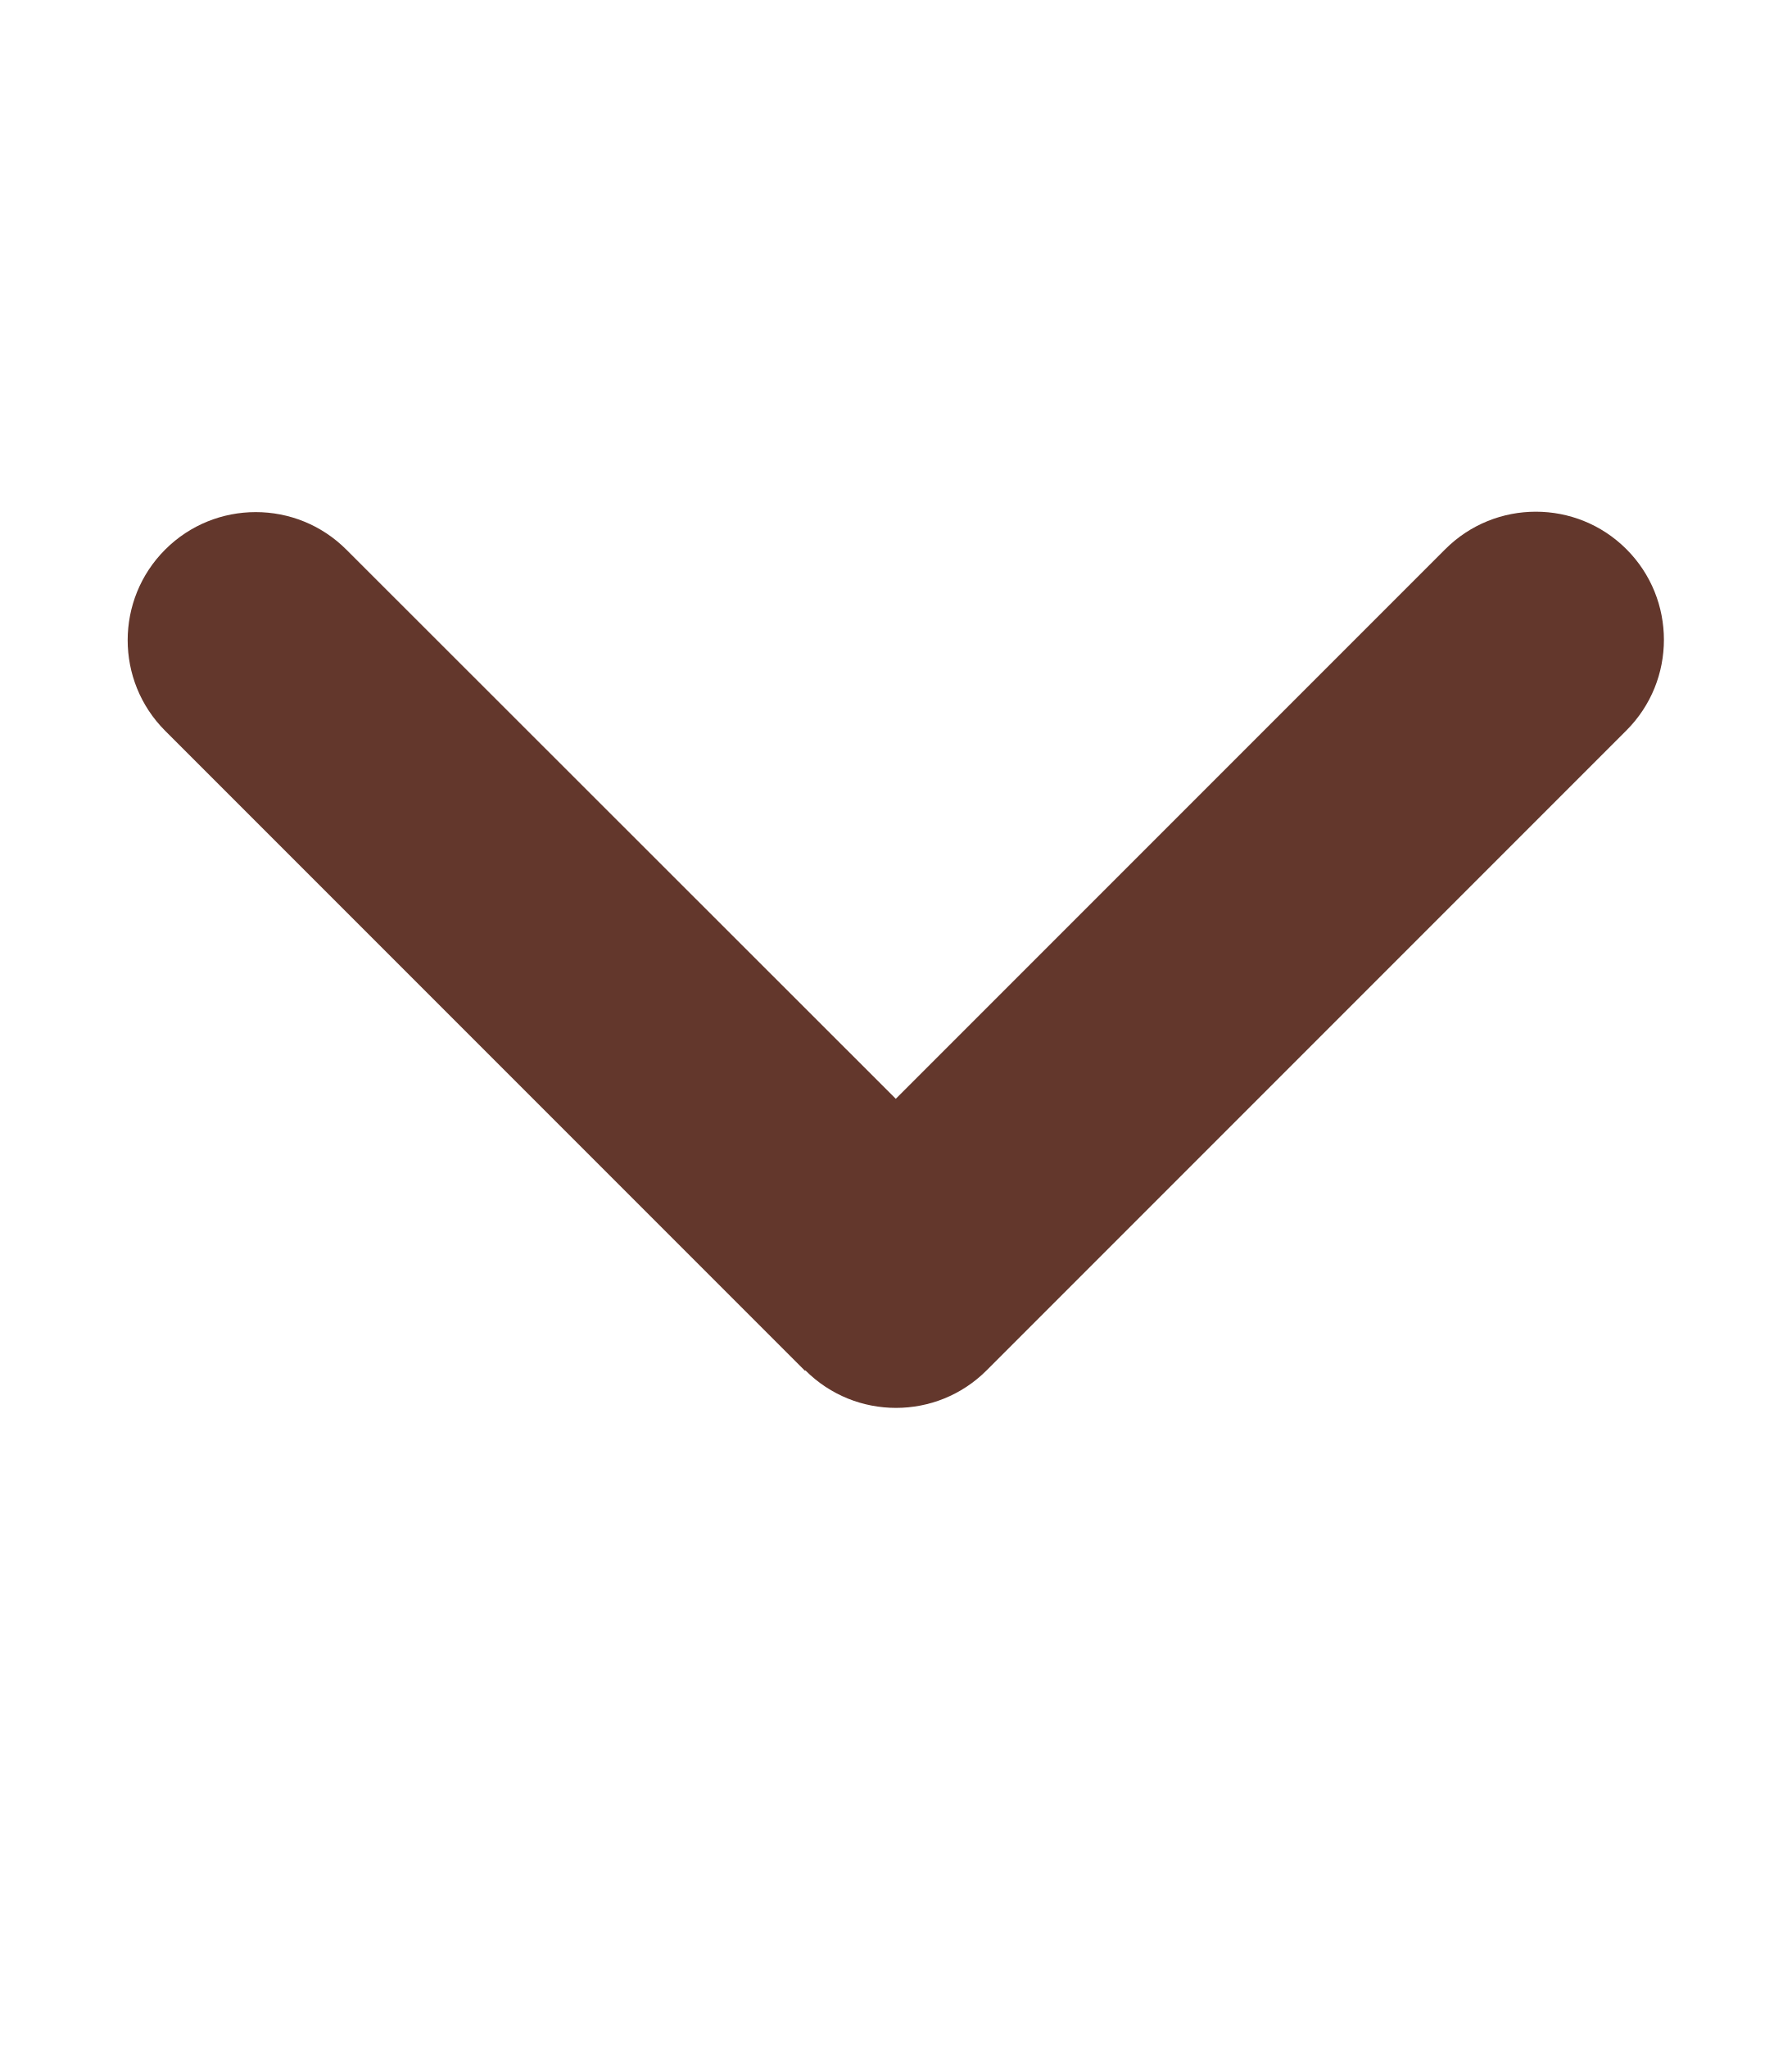
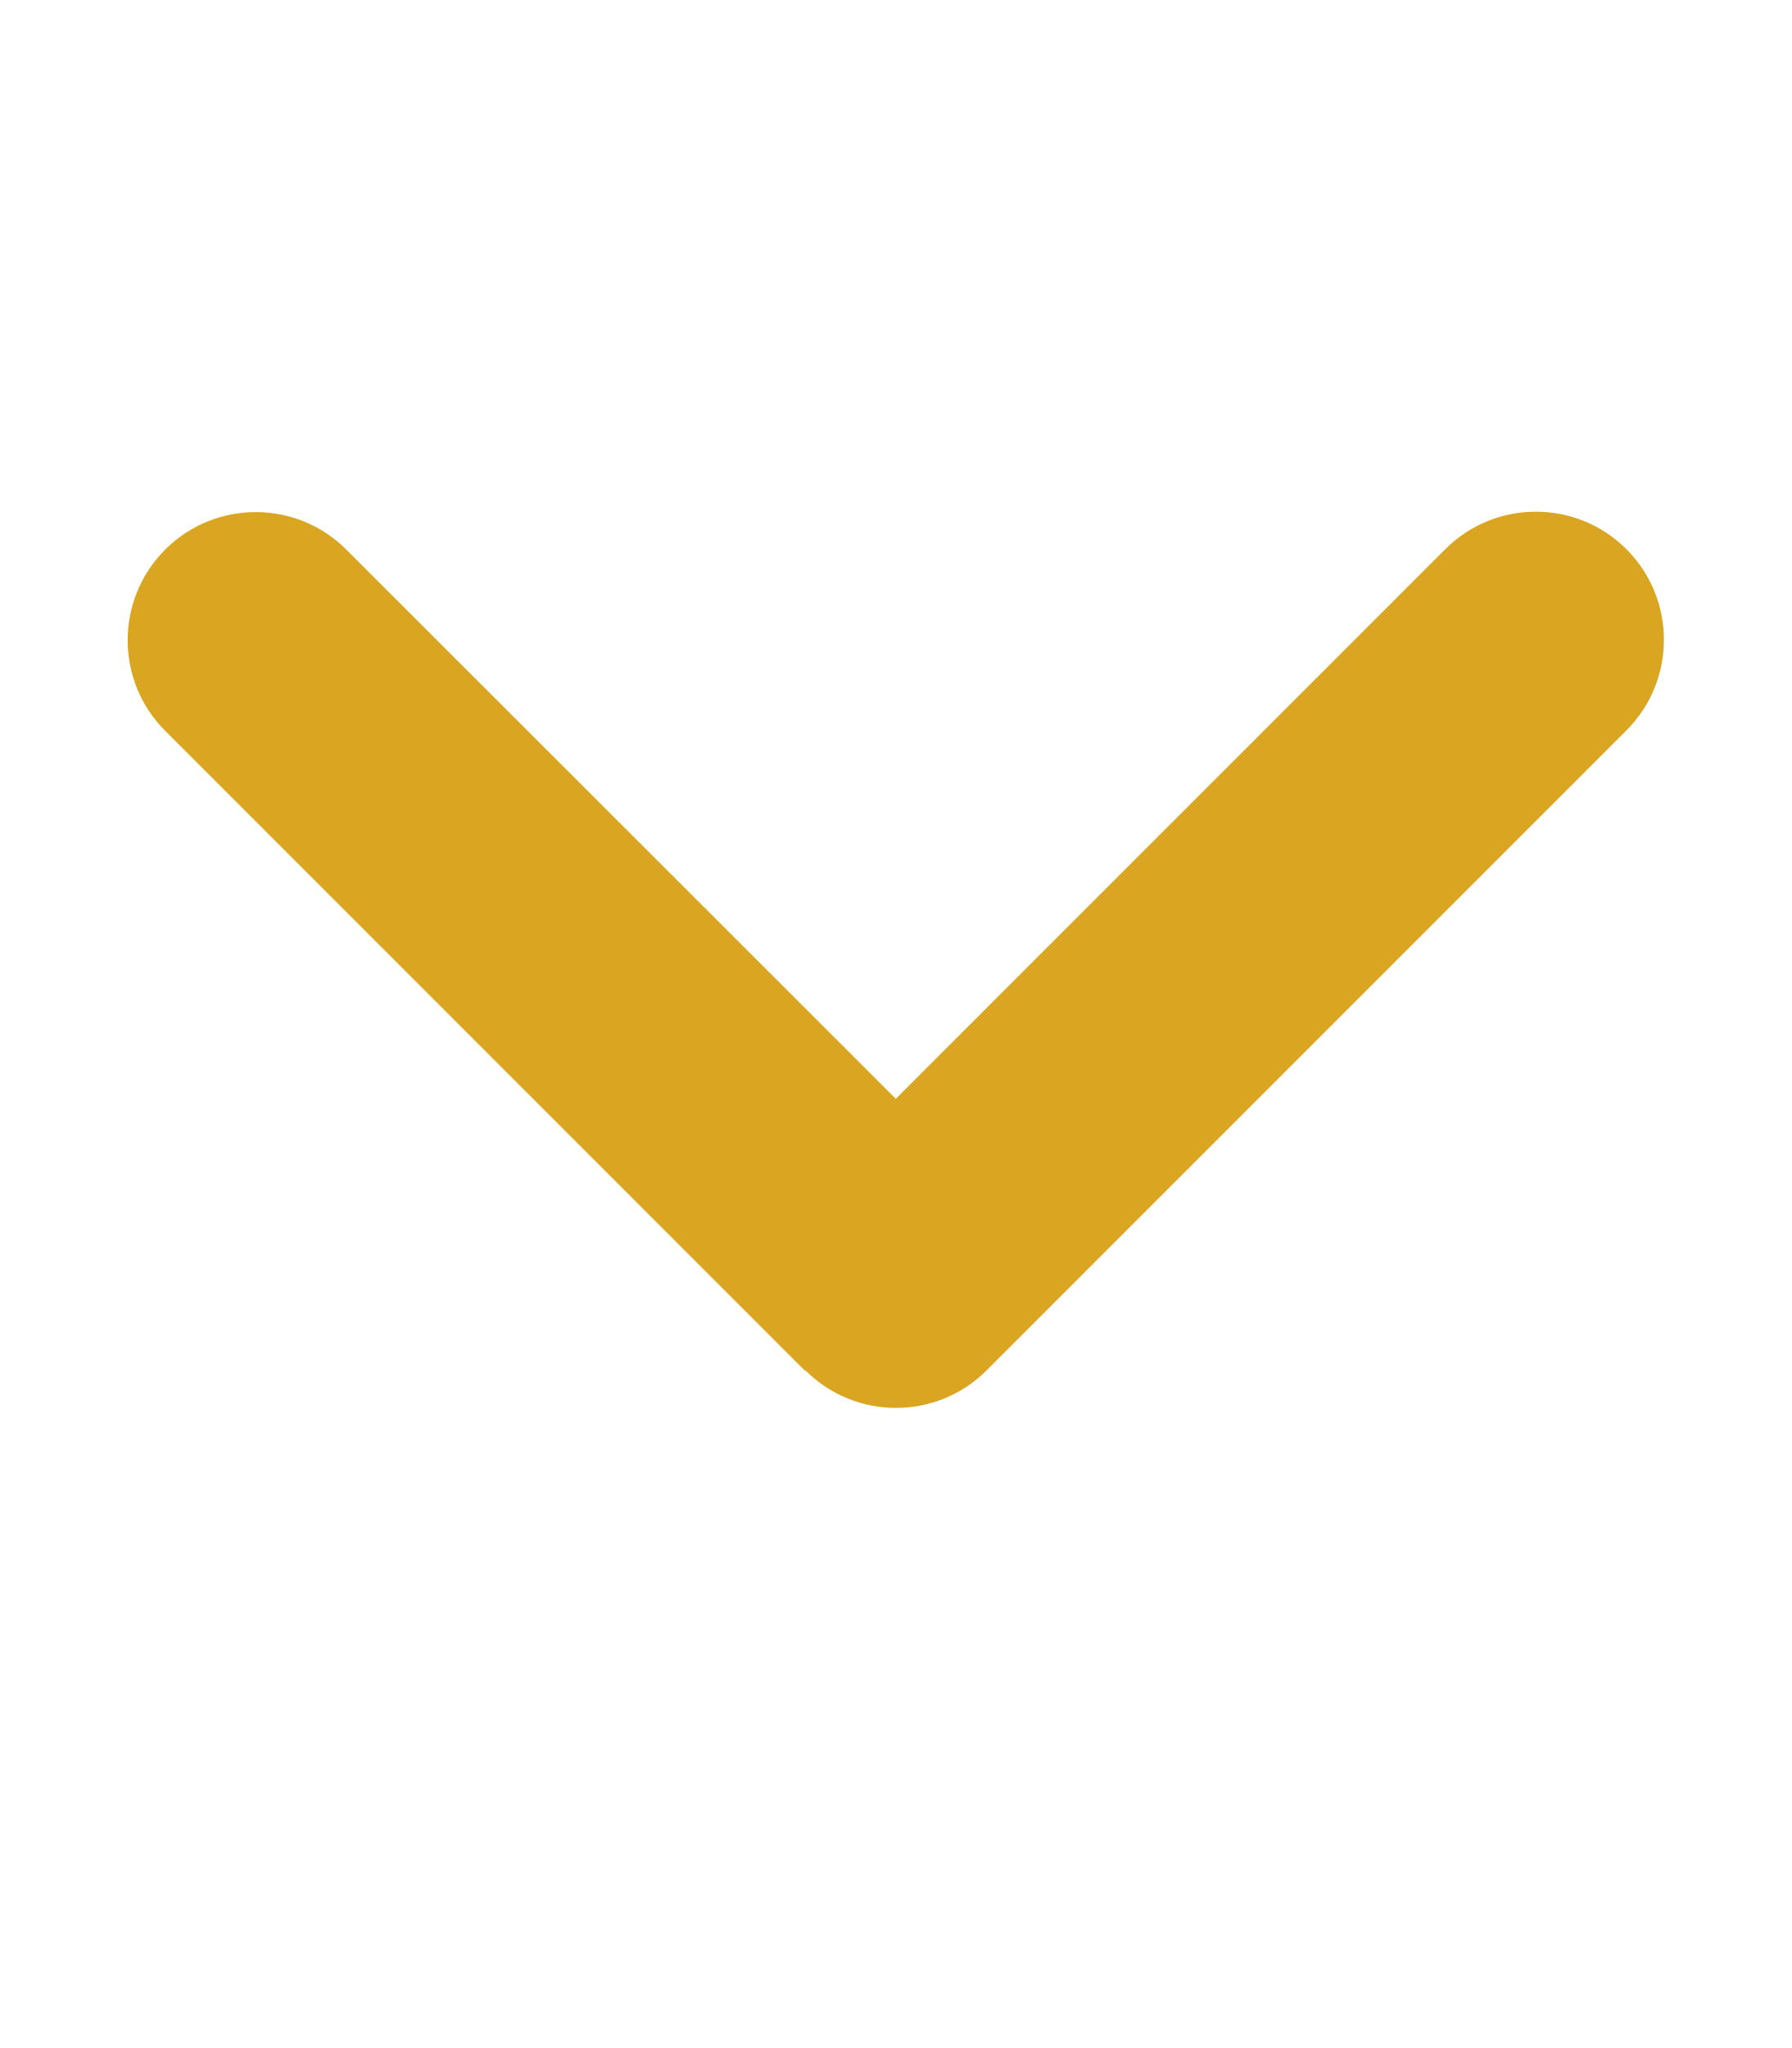
<svg xmlns="http://www.w3.org/2000/svg" viewBox="0 0 448 512">
-   <path d="M201.4 342.6c12.5 12.5 32.8 12.5 45.3 0l160-160c12.5-12.5 12.5-32.8 0-45.3s-32.8-12.5-45.3 0L224 274.7 86.6 137.4c-12.5-12.5-32.8-12.5-45.3 0s-12.5 32.8 0 45.3l160 160z" fill="#63372c" />
+   <path d="M201.4 342.6c12.5 12.5 32.8 12.5 45.3 0l160-160c12.5-12.5 12.5-32.8 0-45.3s-32.8-12.5-45.3 0L224 274.7 86.6 137.4c-12.5-12.5-32.8-12.5-45.3 0s-12.5 32.8 0 45.3l160 160z" fill="#daa520" />
</svg>
